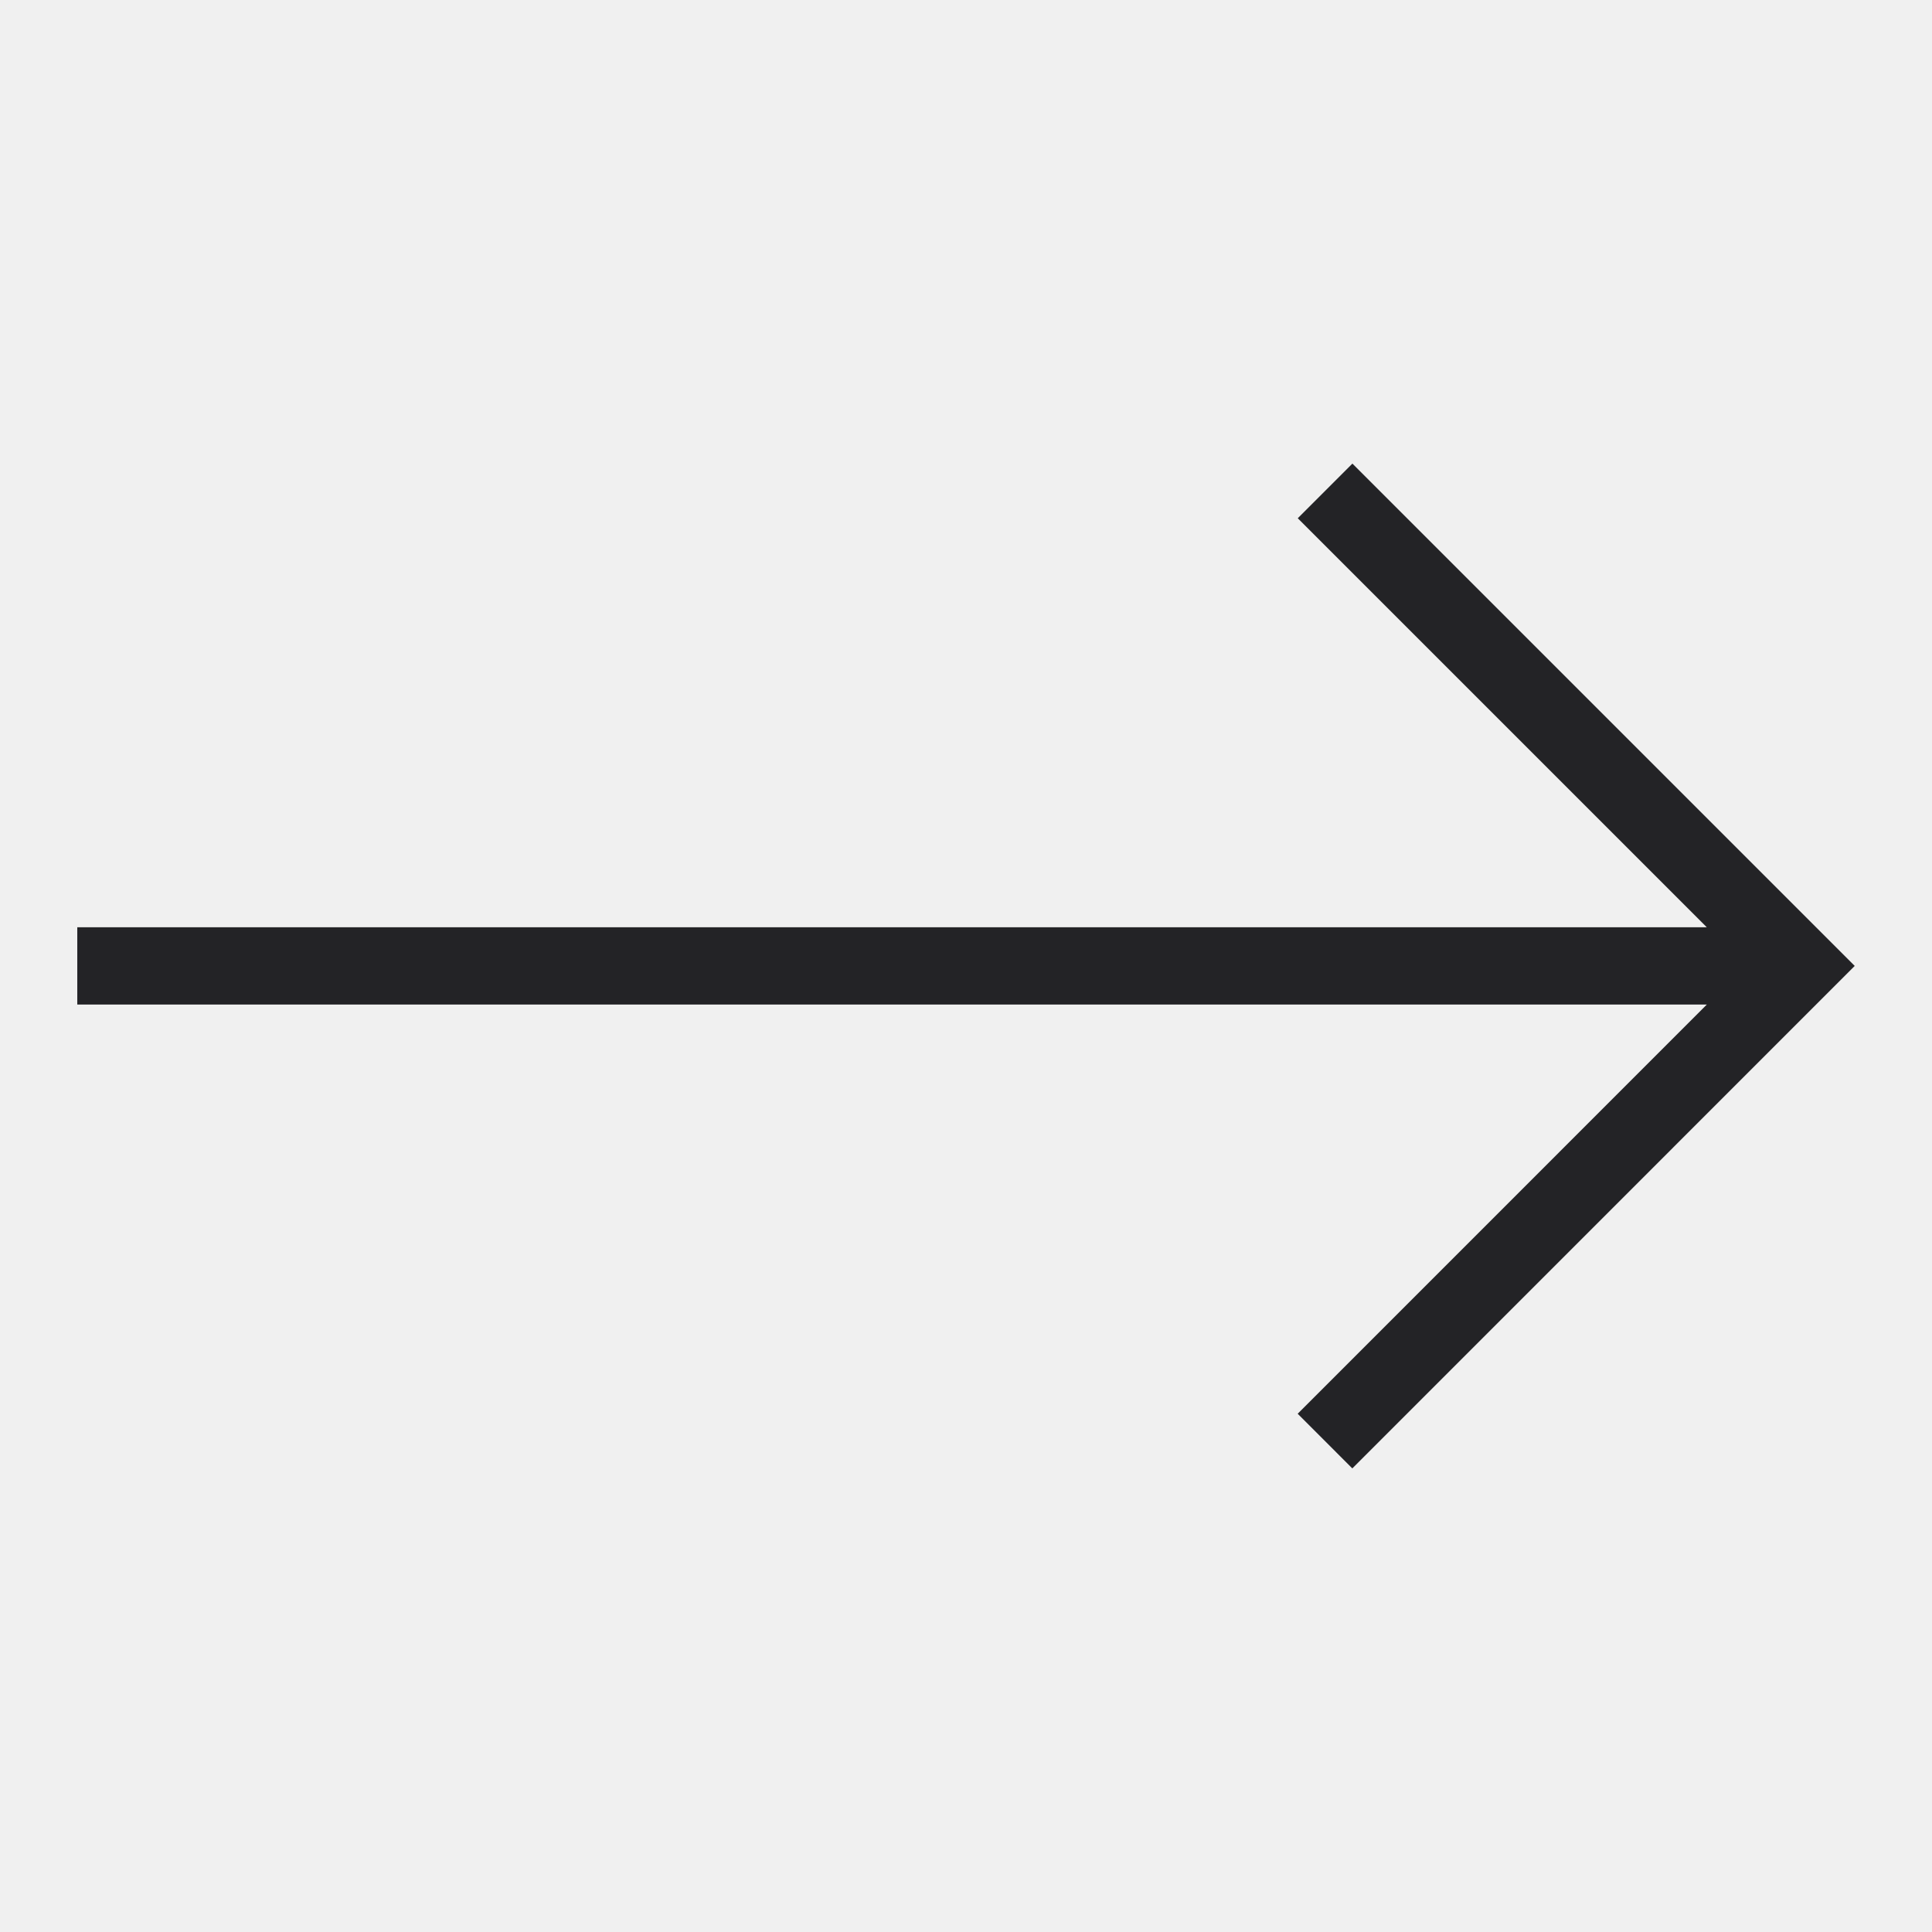
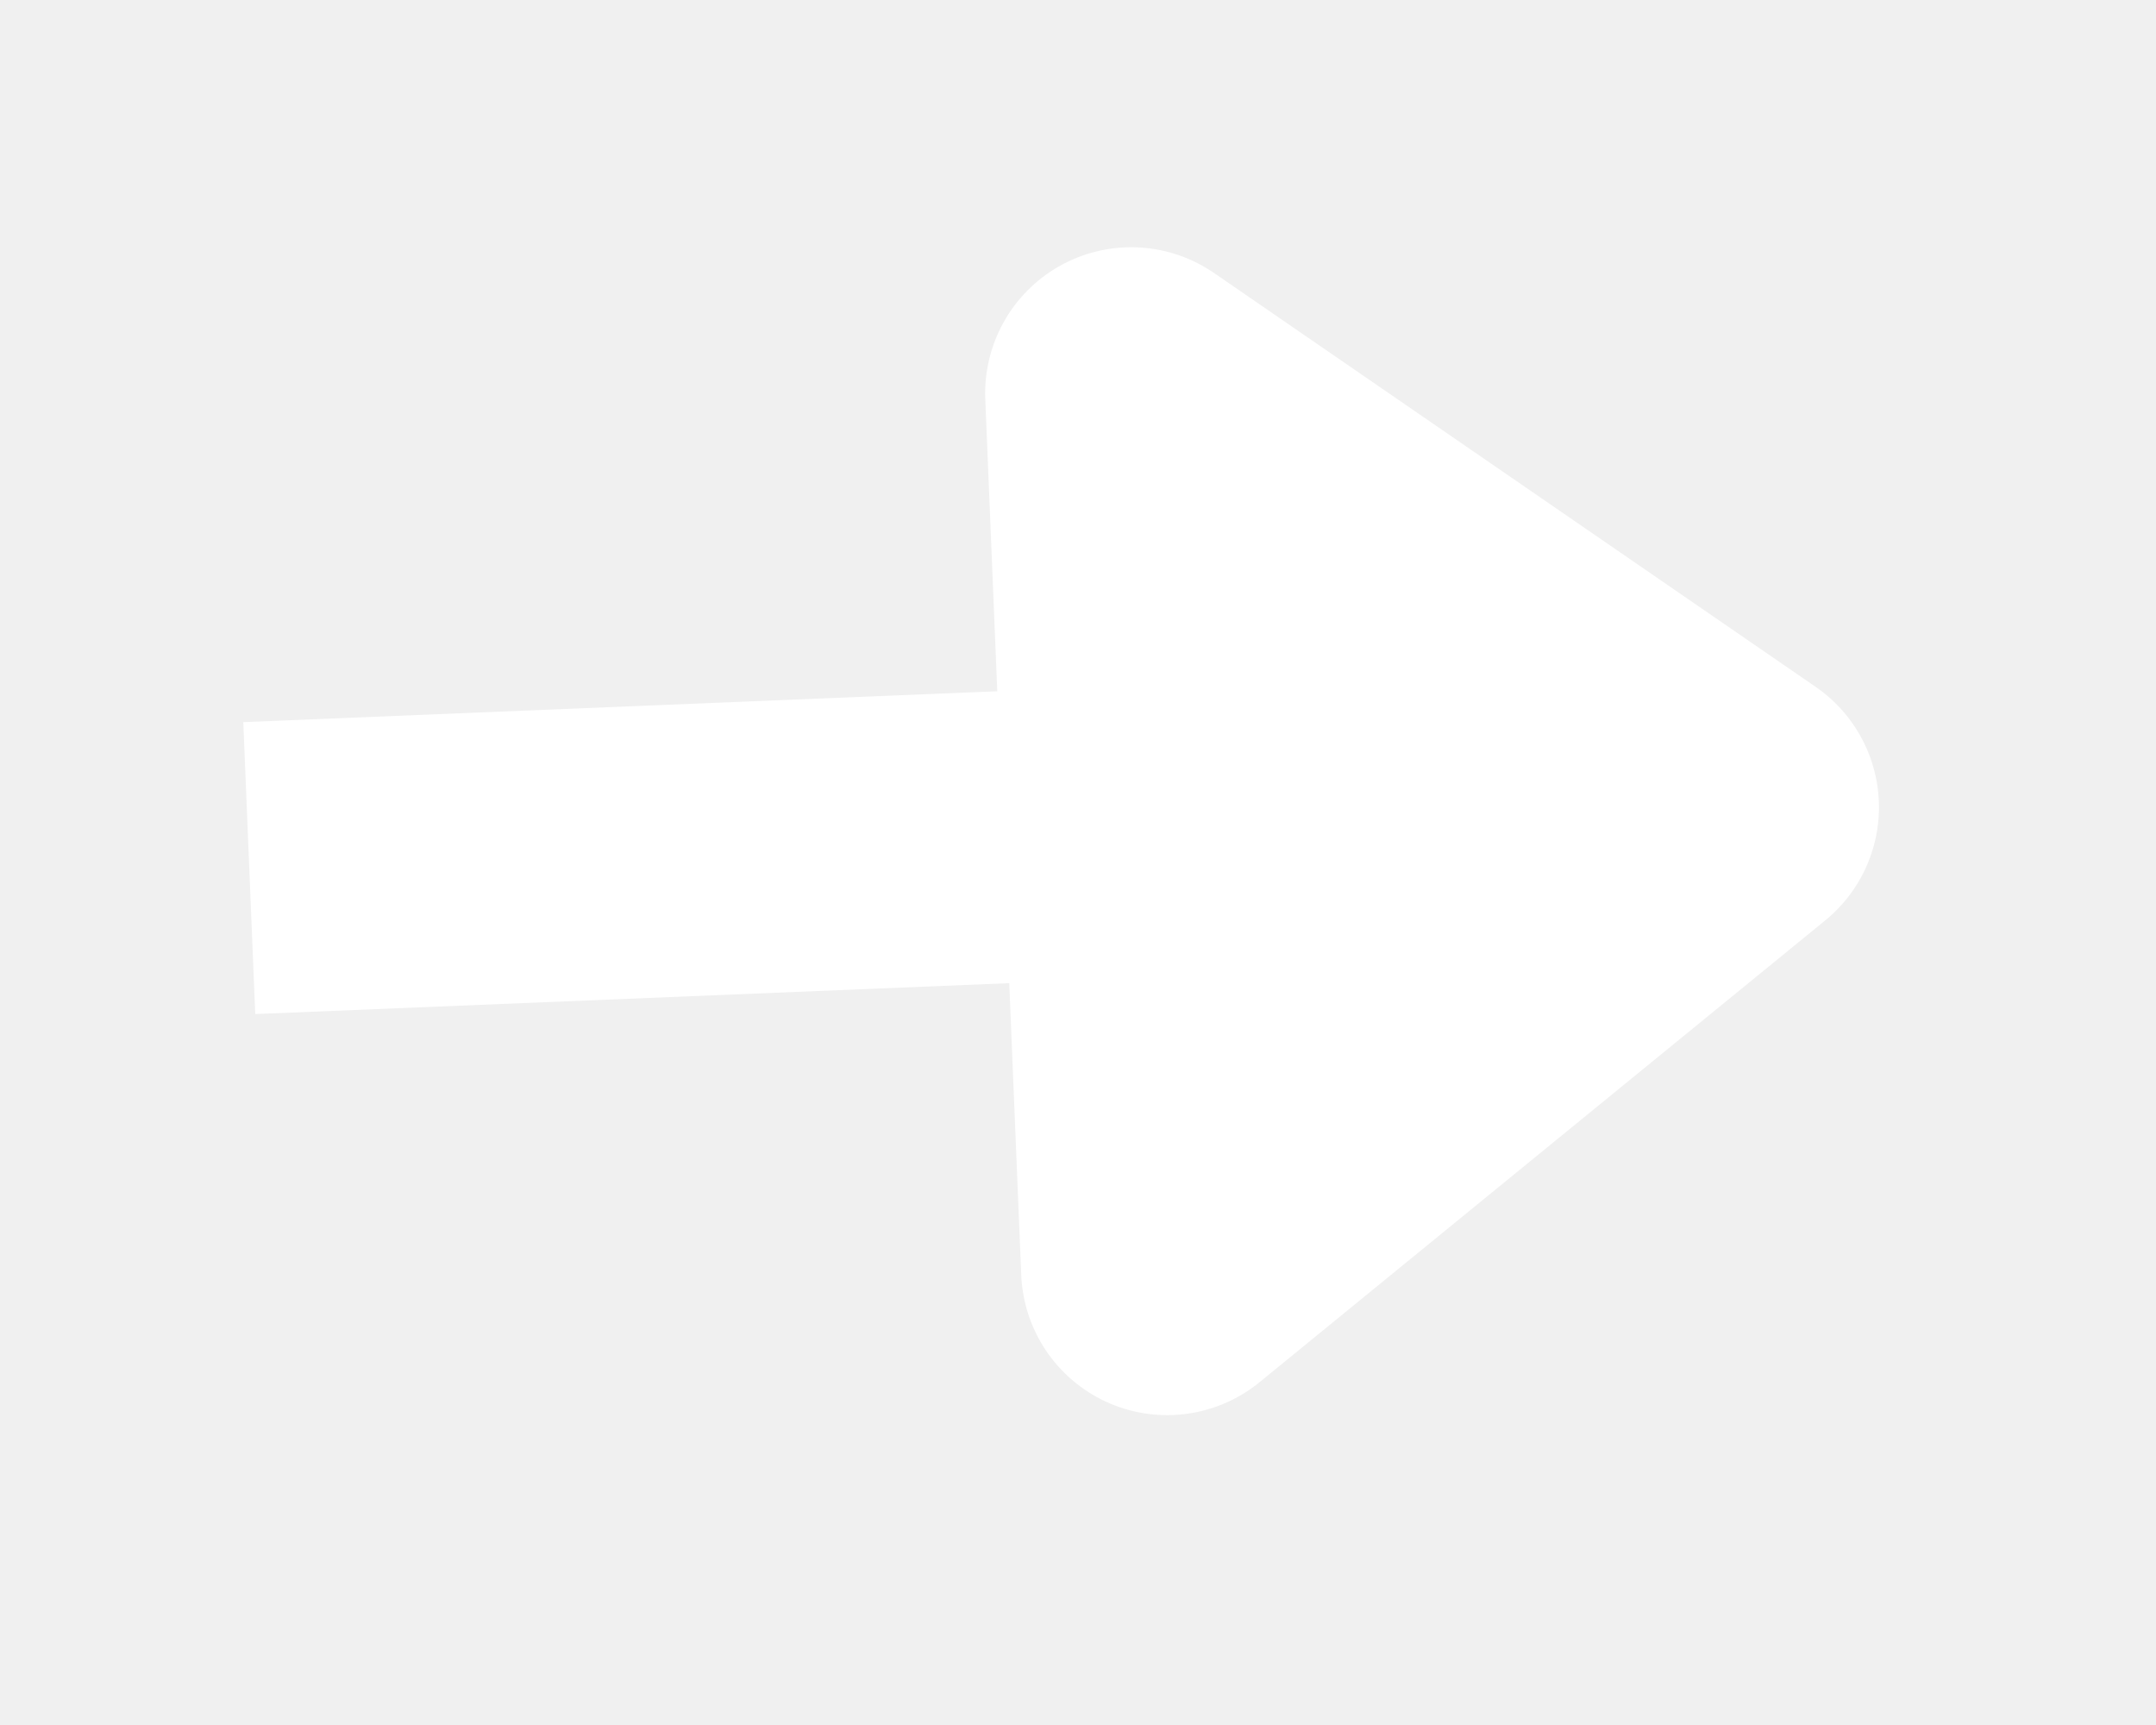
- <svg xmlns="http://www.w3.org/2000/svg" viewBox="0 0 25 25">
-   <g id="Right-2" data-name="Right">
-     <polygon points="17.5 5.999 16.793 6.706 22.086 11.999 1 11.999 1 12.999 22.086 12.999 16.792 18.294 17.499 19.001 24 12.499 17.5 5.999" style="fill:#232326" />
+ <svg xmlns="http://www.w3.org/2000/svg" width="50" zoomAndPan="magnify" viewBox="0 0 37.5 30" height="40" preserveAspectRatio="xMidYMid meet" version="1.0">
+   <defs>
+     <clipPath id="6e386af00c">
+       <path d="M 0.363 0 L 36.652 0 L 36.652 29.031 L 0.363 29.031 Z M 0.363 0 " clip-rule="nonzero" />
+     </clipPath>
+   </defs>
+   <g clip-path="url(#6e386af00c)">
+     <path stroke-linecap="butt" transform="matrix(0.725198, -0.0297112, 0.0297112, 0.725198, 4.231556, 12.55847)" fill="none" stroke-linejoin="miter" d="M 0 3.501 L 19.833 3.501 " stroke="#ffffff" stroke-width="7" stroke-opacity="1" stroke-miterlimit="4" />
  </g>
+   <path stroke-linecap="round" transform="matrix(0.725198, -0.0297112, 0.0297112, 0.725198, 4.231556, 12.55847)" fill-opacity="1" fill="#ffffff" fill-rule="nonzero" stroke-linejoin="round" d="M 21.583 -7.001 L 35.584 3.499 L 21.585 14.001 Z M 21.583 -7.001 " stroke="#ffffff" stroke-width="7" stroke-opacity="1" stroke-miterlimit="4" />
</svg>
